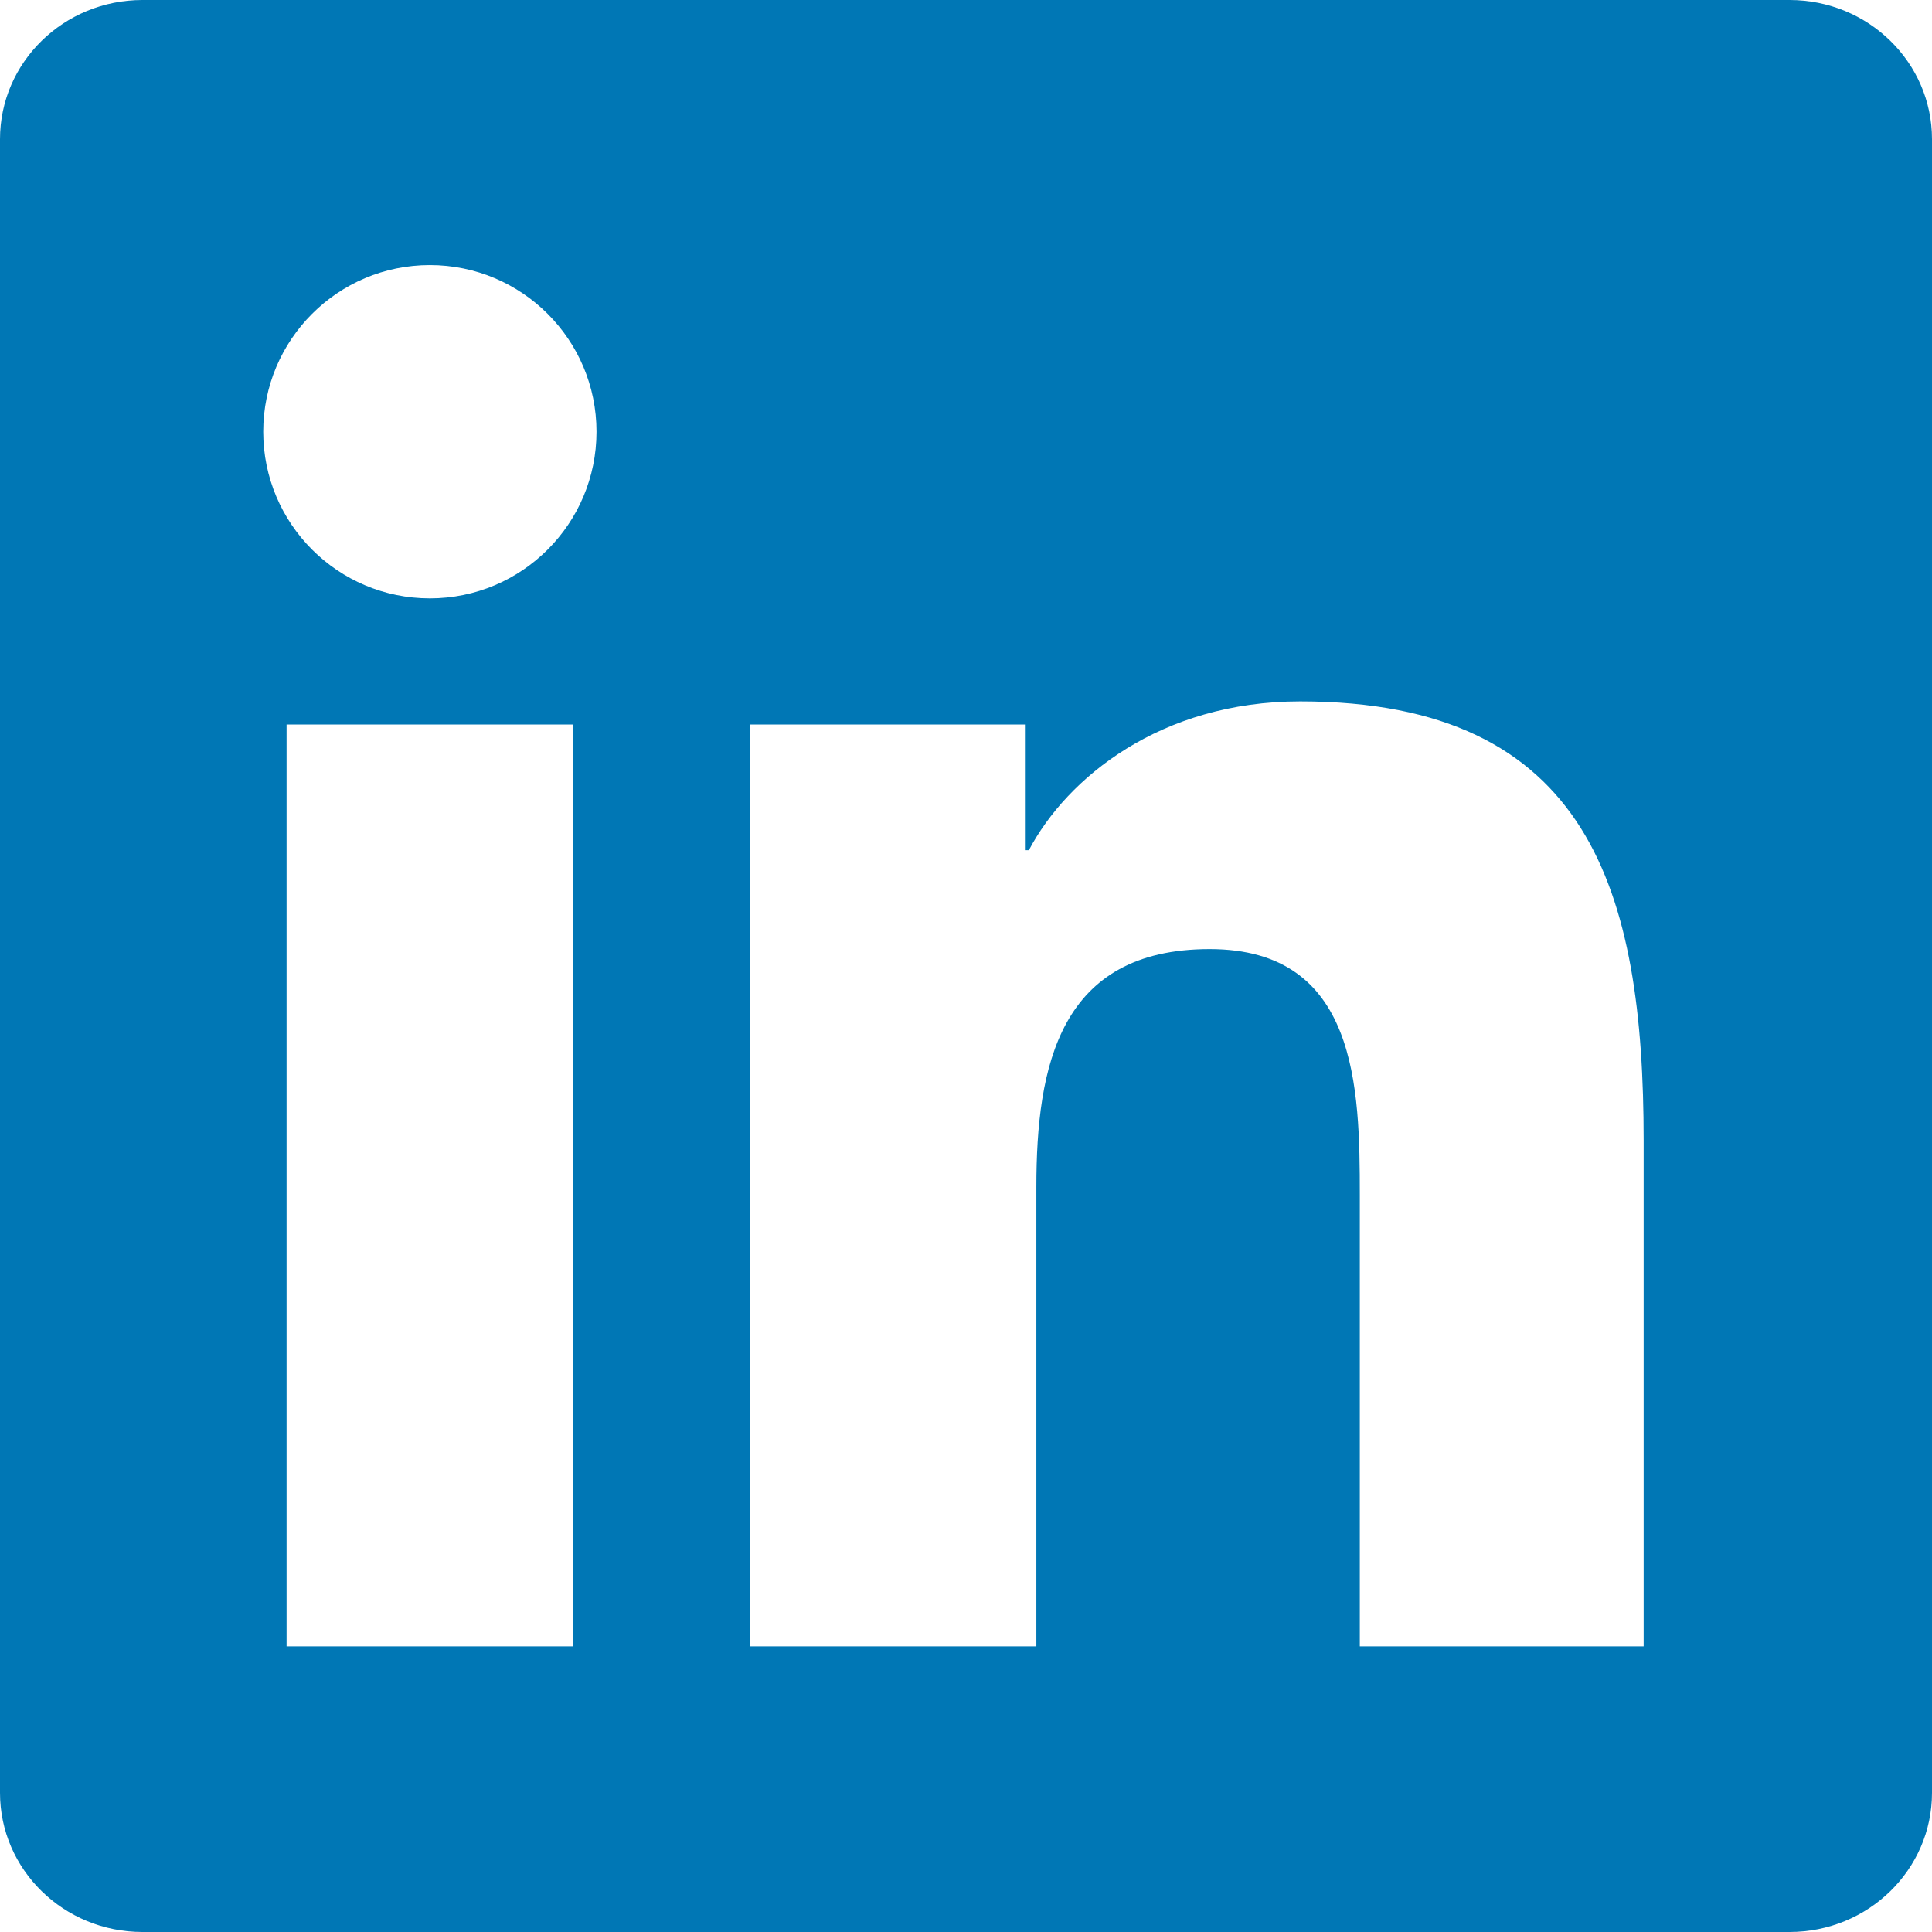
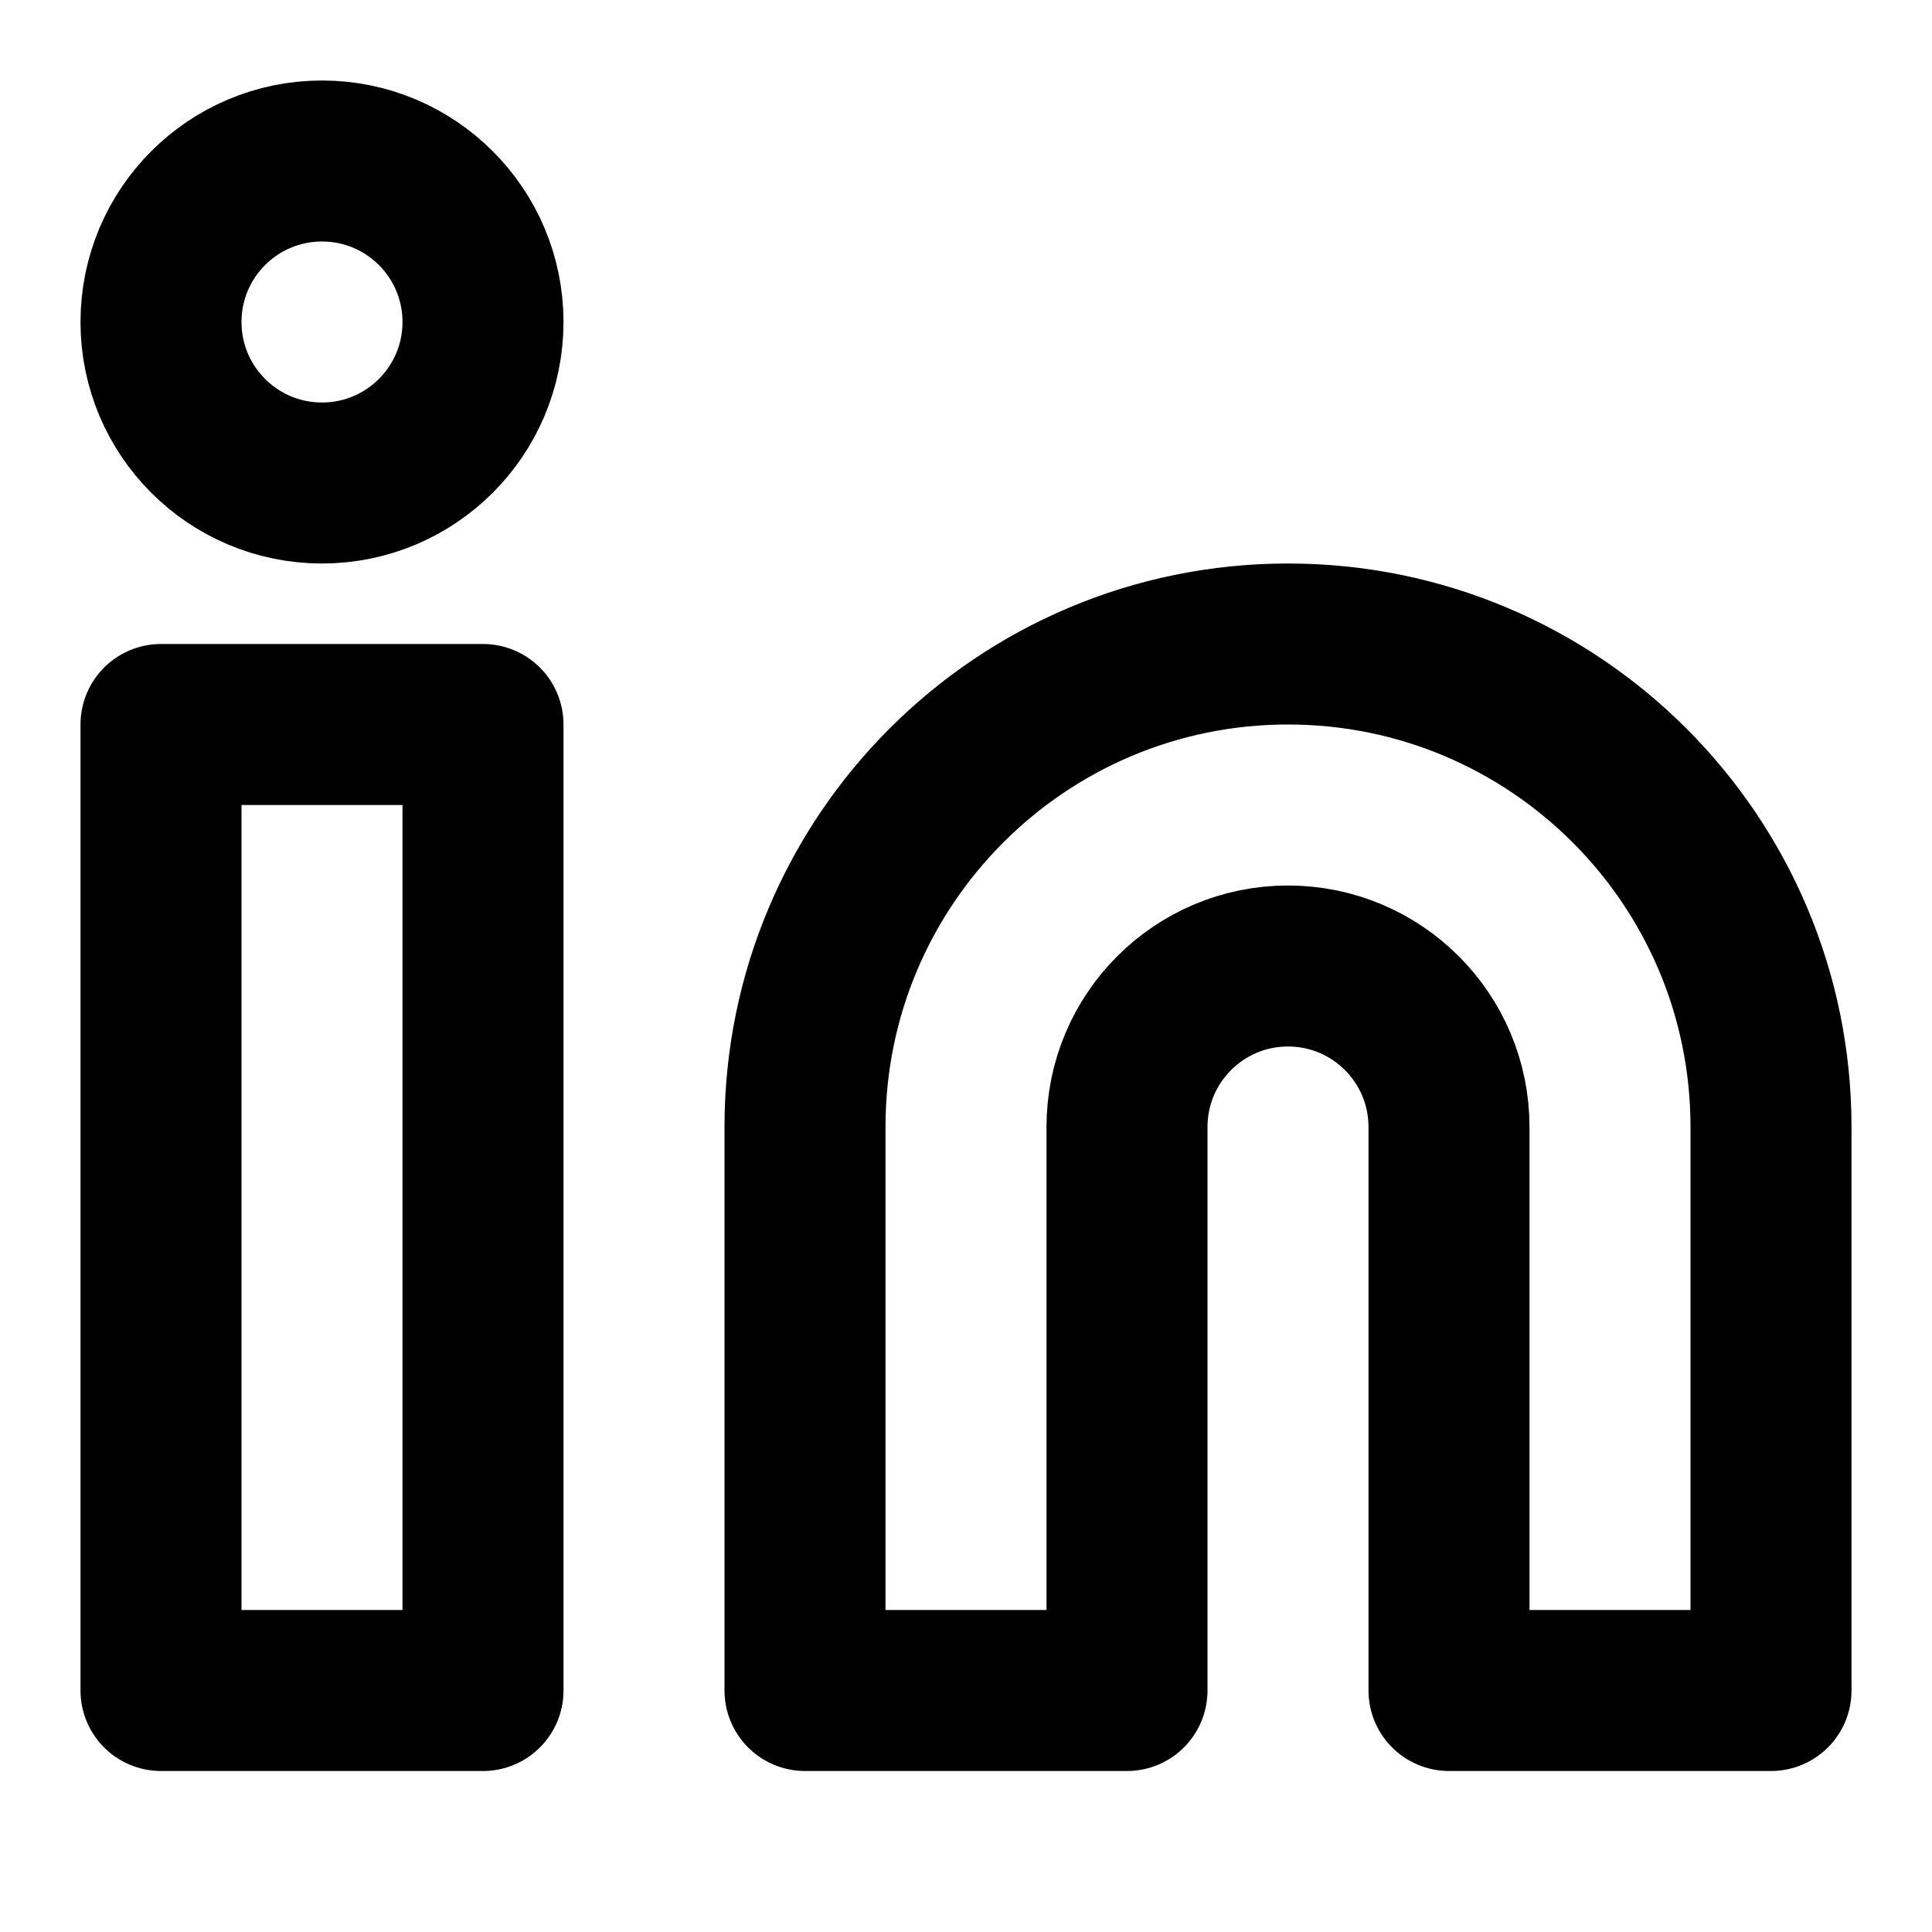
- <svg xmlns="http://www.w3.org/2000/svg" viewBox="0 0 24 24" width="24" height="24">
-   <path fill="#0077b5" d="M22.23 0H1.77C.792 0 0 .774 0 1.729v20.542C0 23.226.792 24 1.77 24h20.46c.978 0 1.77-.774 1.77-1.729V1.729C24 .774 23.208 0 22.23 0zM7.12 20.452H3.56V9h3.56v11.452zM5.34 7.433a2.07 2.07 0 110-4.14 2.07 2.07 0 010 4.14zm15.112 13.019h-3.56v-5.604c0-1.336-.027-3.058-1.865-3.058-1.867 0-2.153 1.454-2.153 2.957v5.705h-3.56V9h3.418v1.561h.049c.476-.9 1.637-1.848 3.37-1.848 3.602 0 4.267 2.37 4.267 5.455v6.284z" />
+ <svg xmlns="http://www.w3.org/2000/svg" width="24" height="24" viewBox="0 0 24 24" fill="none" stroke="currentColor" stroke-width="2" stroke-linecap="round" stroke-linejoin="round">
+   <path d="M16 8a6 6 0 0 1 6 6v7h-4v-7a2 2 0 0 0-2-2 2 2 0 0 0-2 2v7h-4v-7a6 6 0 0 1 6-6z" />
+   <rect x="2" y="9" width="4" height="12" />
+   <circle cx="4" cy="4" r="2" />
</svg>
